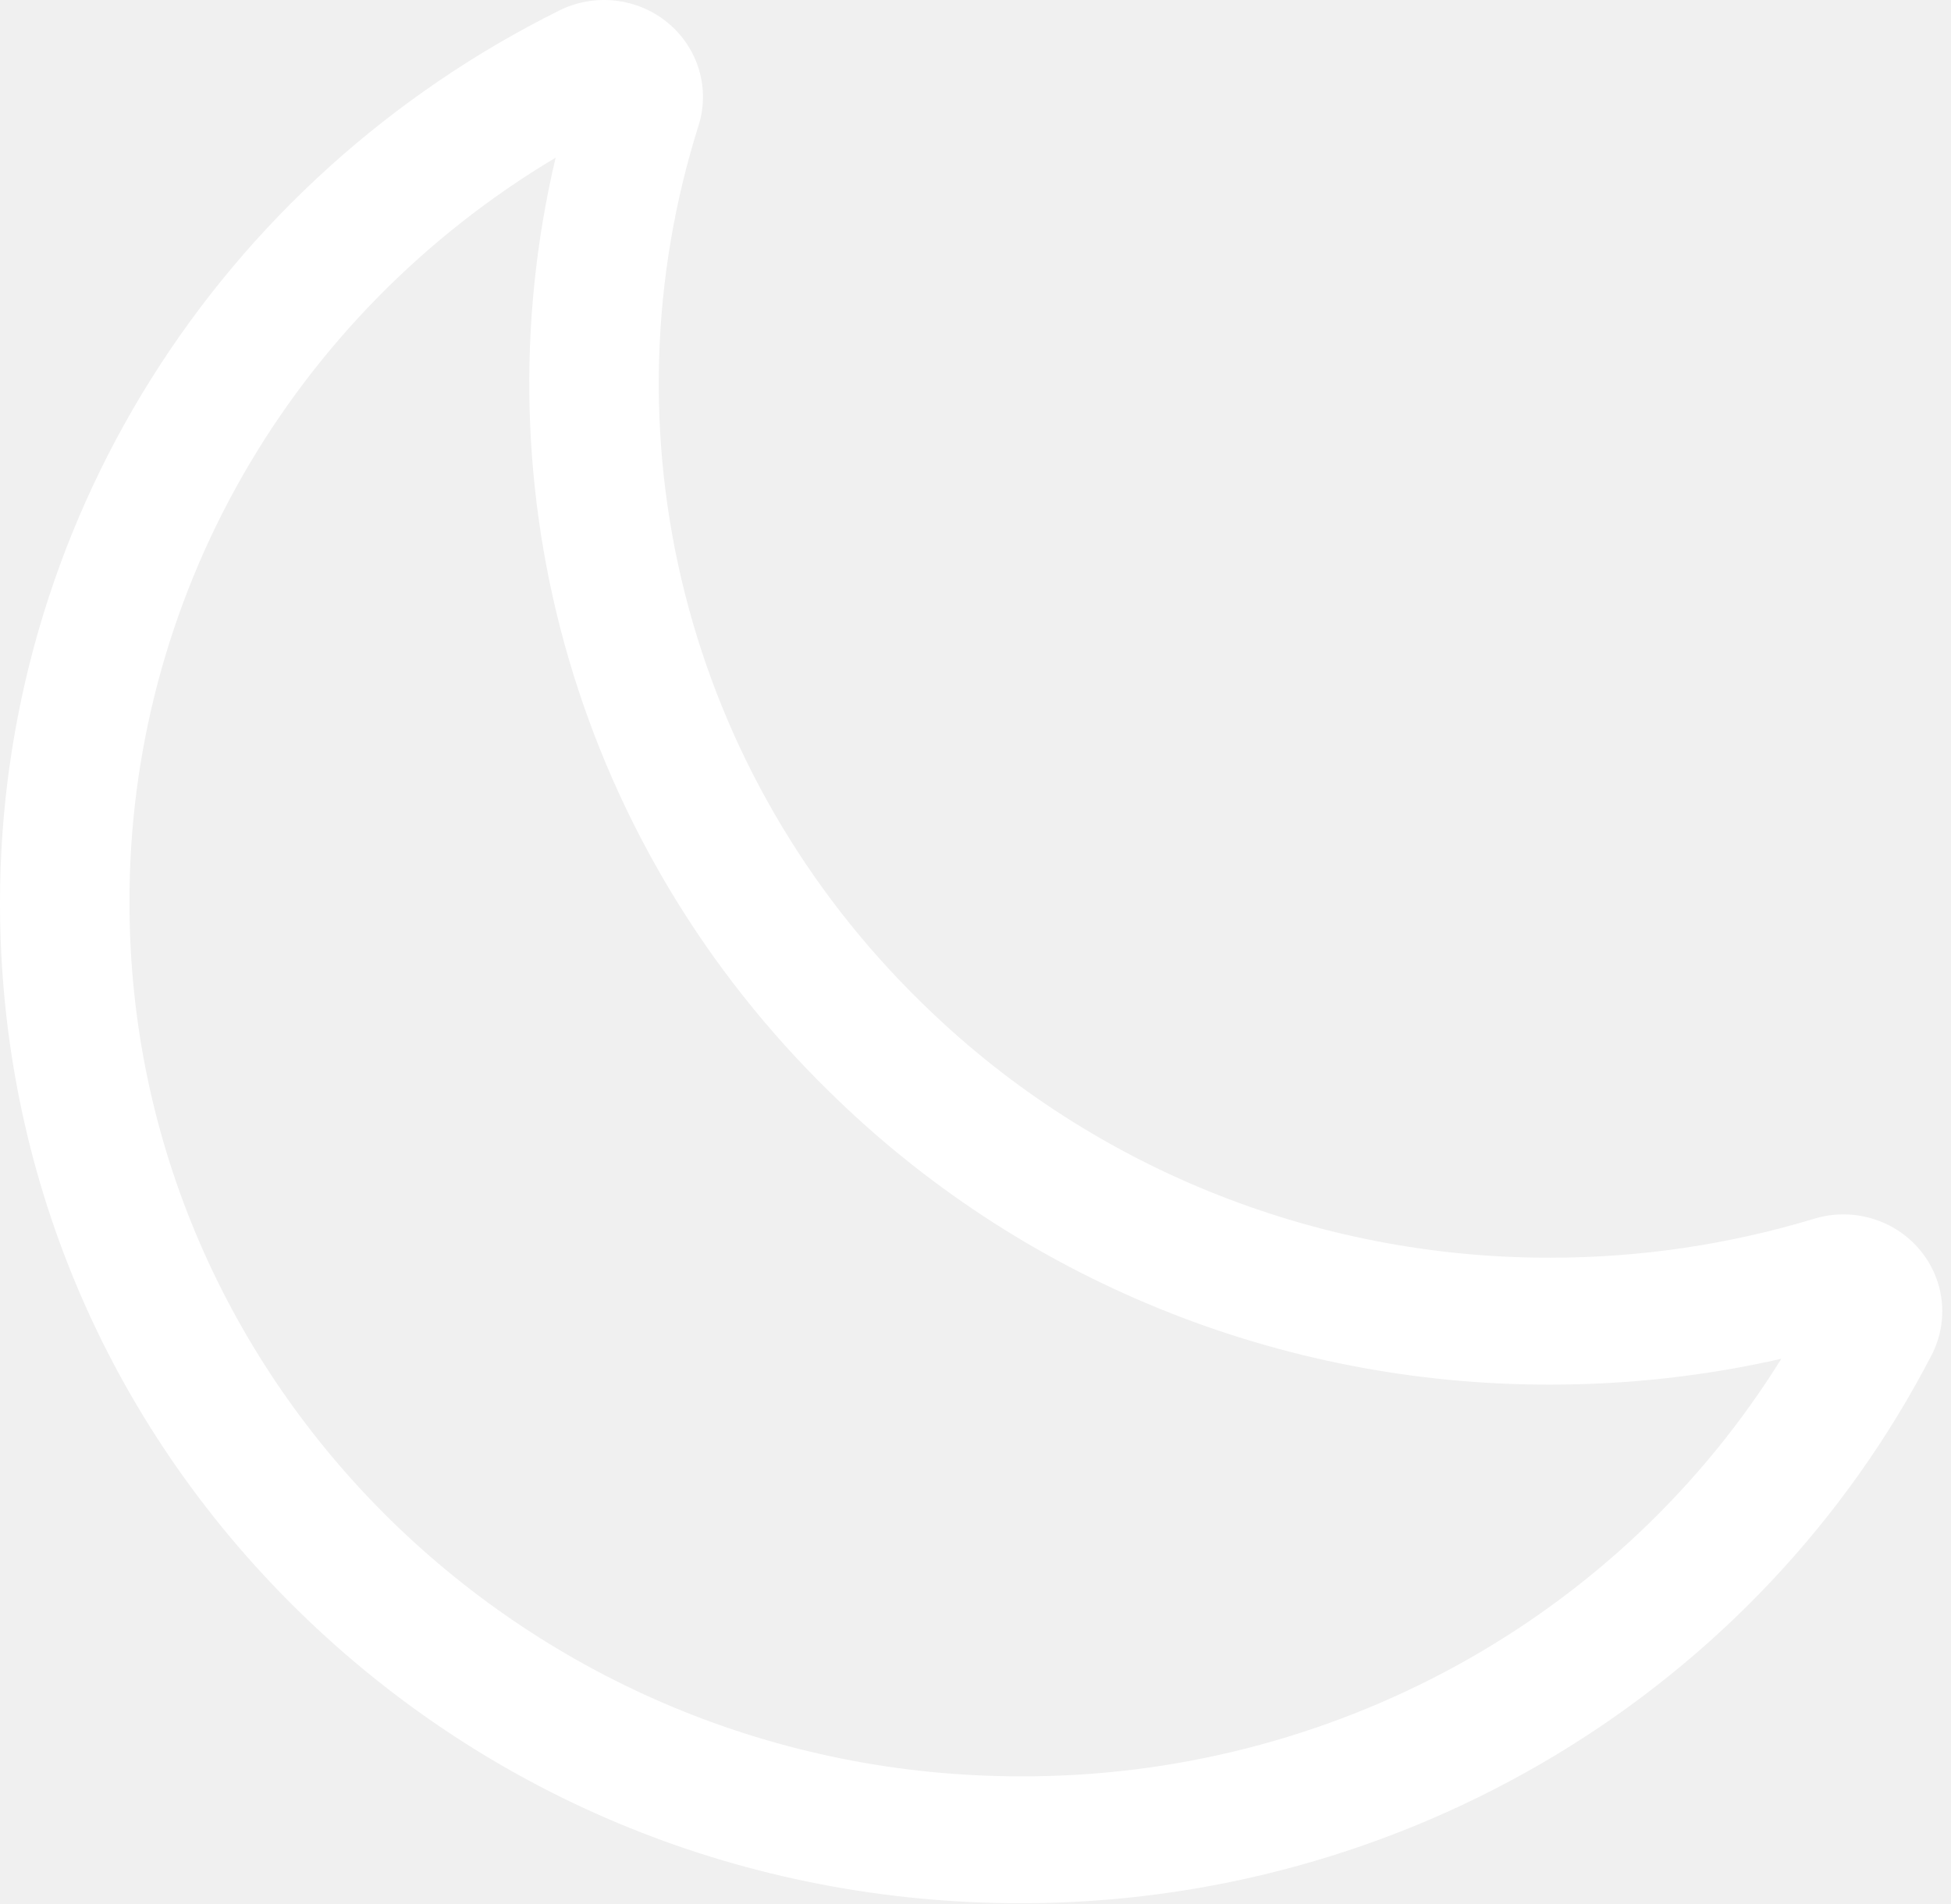
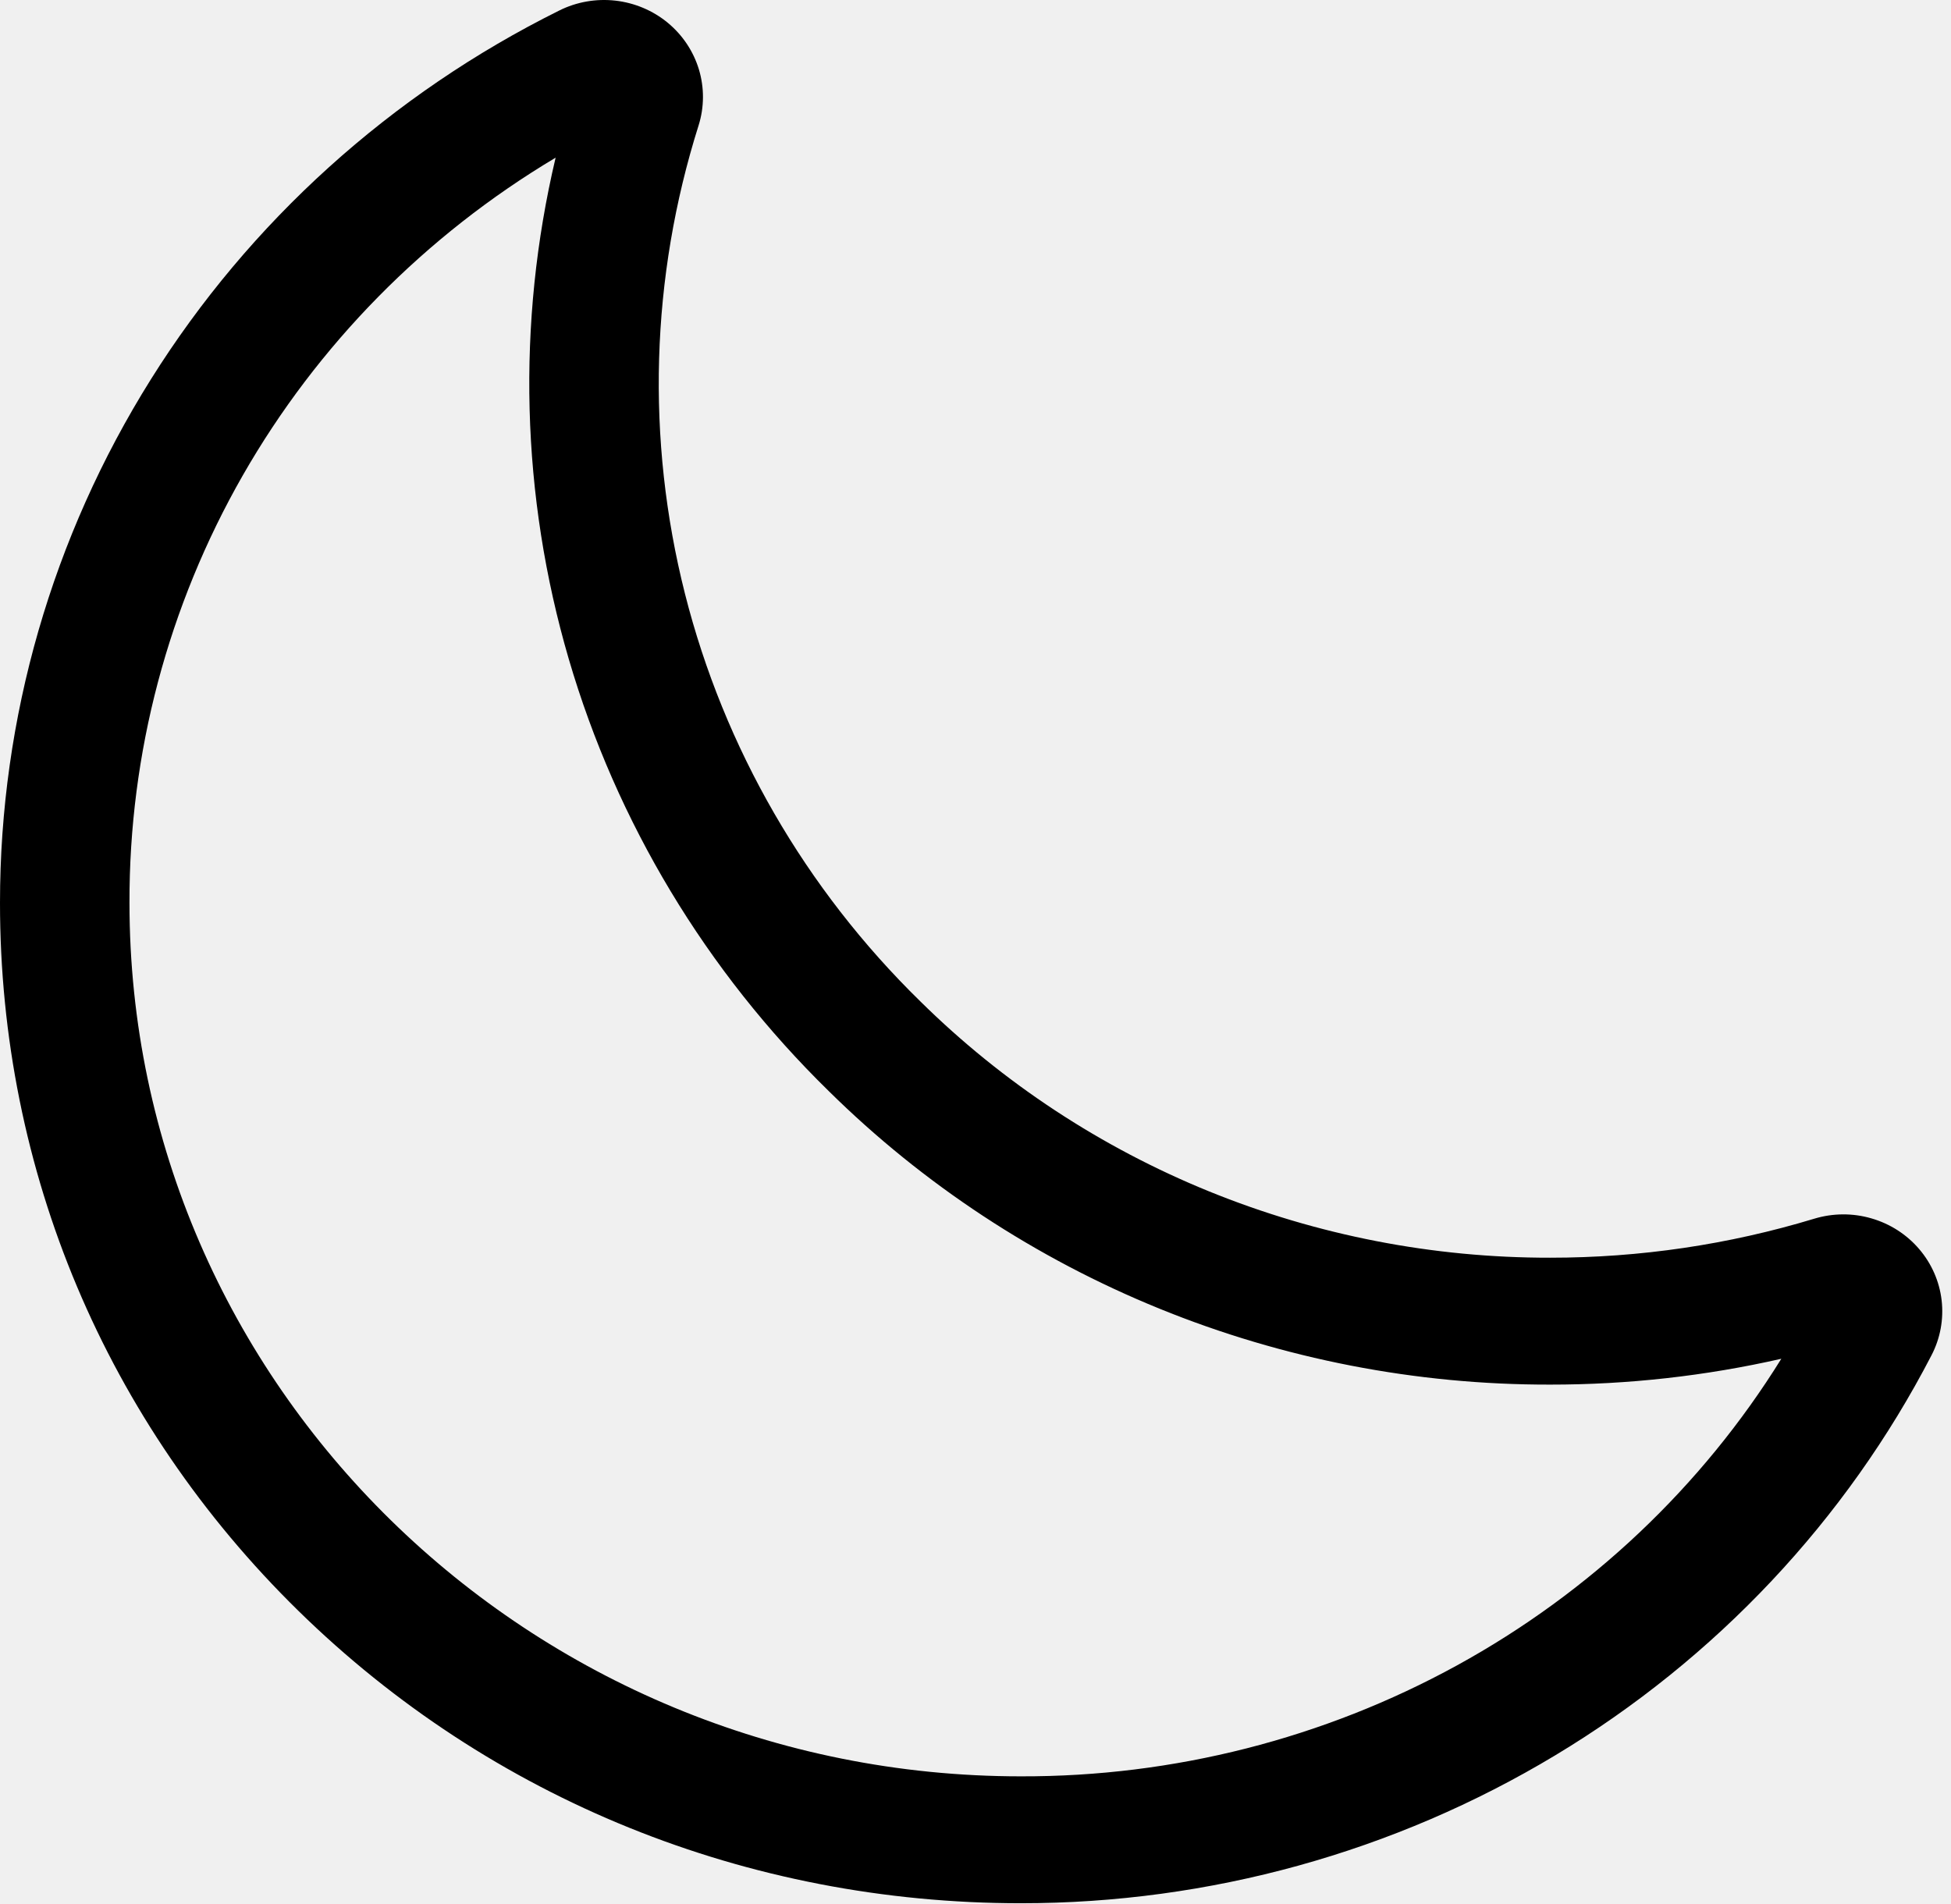
- <svg xmlns="http://www.w3.org/2000/svg" width="41" height="40" viewBox="0 0 41 40" fill="none">
-   <path d="M21.453 40C15.707 40 10.315 37.817 6.271 33.855C2.227 29.892 5.02421e-07 24.607 5.02421e-07 18.976C-0.001 15.091 1.097 11.282 3.171 7.972C5.245 4.661 8.215 1.979 11.751 0.222C12.114 0.04 12.525 -0.032 12.93 0.013C13.336 0.059 13.719 0.22 14.031 0.477C14.344 0.735 14.572 1.077 14.688 1.461C14.803 1.844 14.801 2.253 14.681 2.635C13.672 5.829 13.573 9.232 14.394 12.477C15.215 15.722 16.926 18.685 19.341 21.046C21.074 22.757 23.136 24.114 25.408 25.039C27.68 25.963 30.116 26.437 32.576 26.433C34.458 26.434 36.329 26.158 38.127 25.613C38.517 25.495 38.934 25.492 39.326 25.606C39.718 25.719 40.066 25.942 40.329 26.249C40.592 26.555 40.757 26.931 40.803 27.328C40.849 27.726 40.775 28.128 40.59 28.484C38.797 31.949 36.06 34.86 32.682 36.892C29.304 38.925 25.417 40.001 21.453 40ZM11.676 3.314C8.935 4.949 6.67 7.25 5.101 9.993C3.532 12.737 2.713 15.831 2.721 18.976C2.721 29.098 11.124 37.333 21.453 37.333C24.662 37.342 27.819 36.538 30.619 35.001C33.419 33.464 35.766 31.244 37.434 28.557C35.841 28.919 34.211 29.101 32.576 29.1C29.759 29.105 26.968 28.563 24.366 27.504C21.764 26.445 19.402 24.891 17.417 22.932C14.838 20.409 12.958 17.285 11.953 13.852C10.949 10.42 10.854 6.793 11.676 3.315V3.314Z" fill="white" />
+ <svg xmlns="http://www.w3.org/2000/svg" width="41" height="40" viewBox="0 0 41 40" fill="1C1C1C">
+   <path d="M21.453 40C15.707 40 10.315 37.817 6.271 33.855C2.227 29.892 5.02421e-07 24.607 5.02421e-07 18.976C-0.001 15.091 1.097 11.282 3.171 7.972C5.245 4.661 8.215 1.979 11.751 0.222C12.114 0.04 12.525 -0.032 12.93 0.013C13.336 0.059 13.719 0.22 14.031 0.477C14.344 0.735 14.572 1.077 14.688 1.461C14.803 1.844 14.801 2.253 14.681 2.635C13.672 5.829 13.573 9.232 14.394 12.477C15.215 15.722 16.926 18.685 19.341 21.046C21.074 22.757 23.136 24.114 25.408 25.039C27.68 25.963 30.116 26.437 32.576 26.433C34.458 26.434 36.329 26.158 38.127 25.613C38.517 25.495 38.934 25.492 39.326 25.606C39.718 25.719 40.066 25.942 40.329 26.249C40.592 26.555 40.757 26.931 40.803 27.328C40.849 27.726 40.775 28.128 40.59 28.484C38.797 31.949 36.06 34.86 32.682 36.892C29.304 38.925 25.417 40.001 21.453 40ZM11.676 3.314C8.935 4.949 6.67 7.25 5.101 9.993C3.532 12.737 2.713 15.831 2.721 18.976C2.721 29.098 11.124 37.333 21.453 37.333C24.662 37.342 27.819 36.538 30.619 35.001C33.419 33.464 35.766 31.244 37.434 28.557C35.841 28.919 34.211 29.101 32.576 29.1C29.759 29.105 26.968 28.563 24.366 27.504C21.764 26.445 19.402 24.891 17.417 22.932C14.838 20.409 12.958 17.285 11.953 13.852C10.949 10.42 10.854 6.793 11.676 3.315V3.314Z" fill="1C1C1C" />
</svg>
